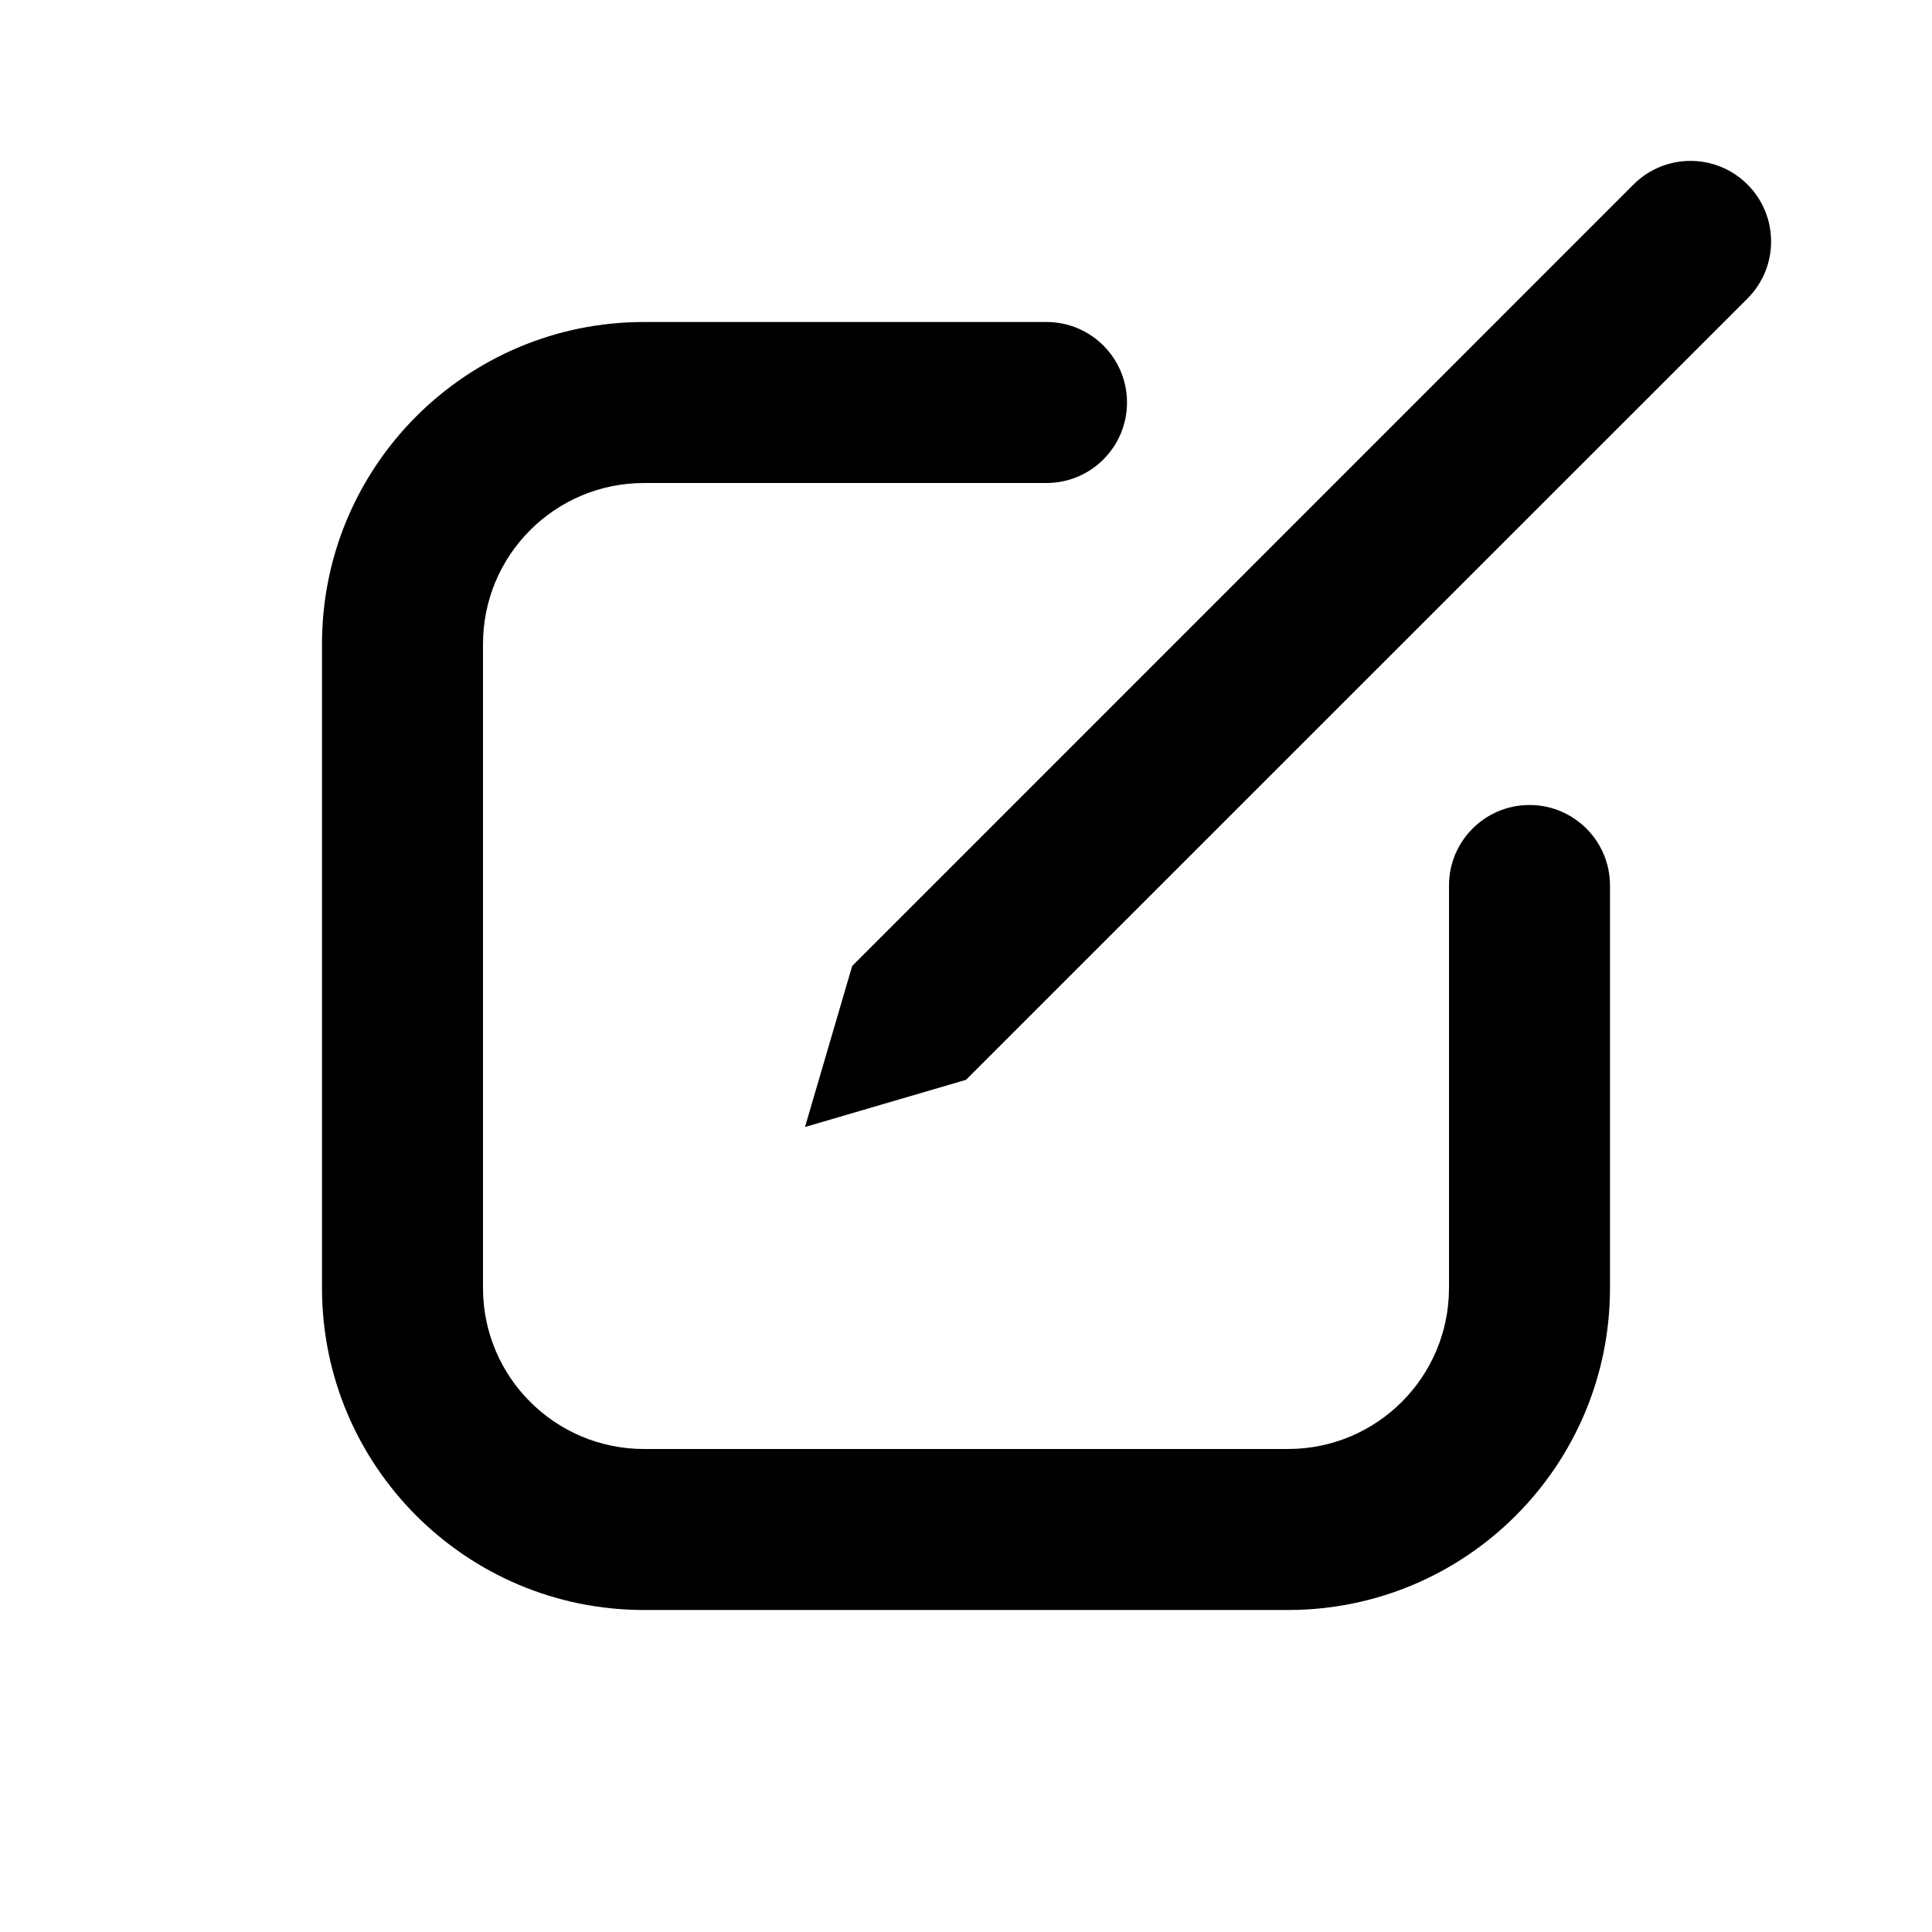
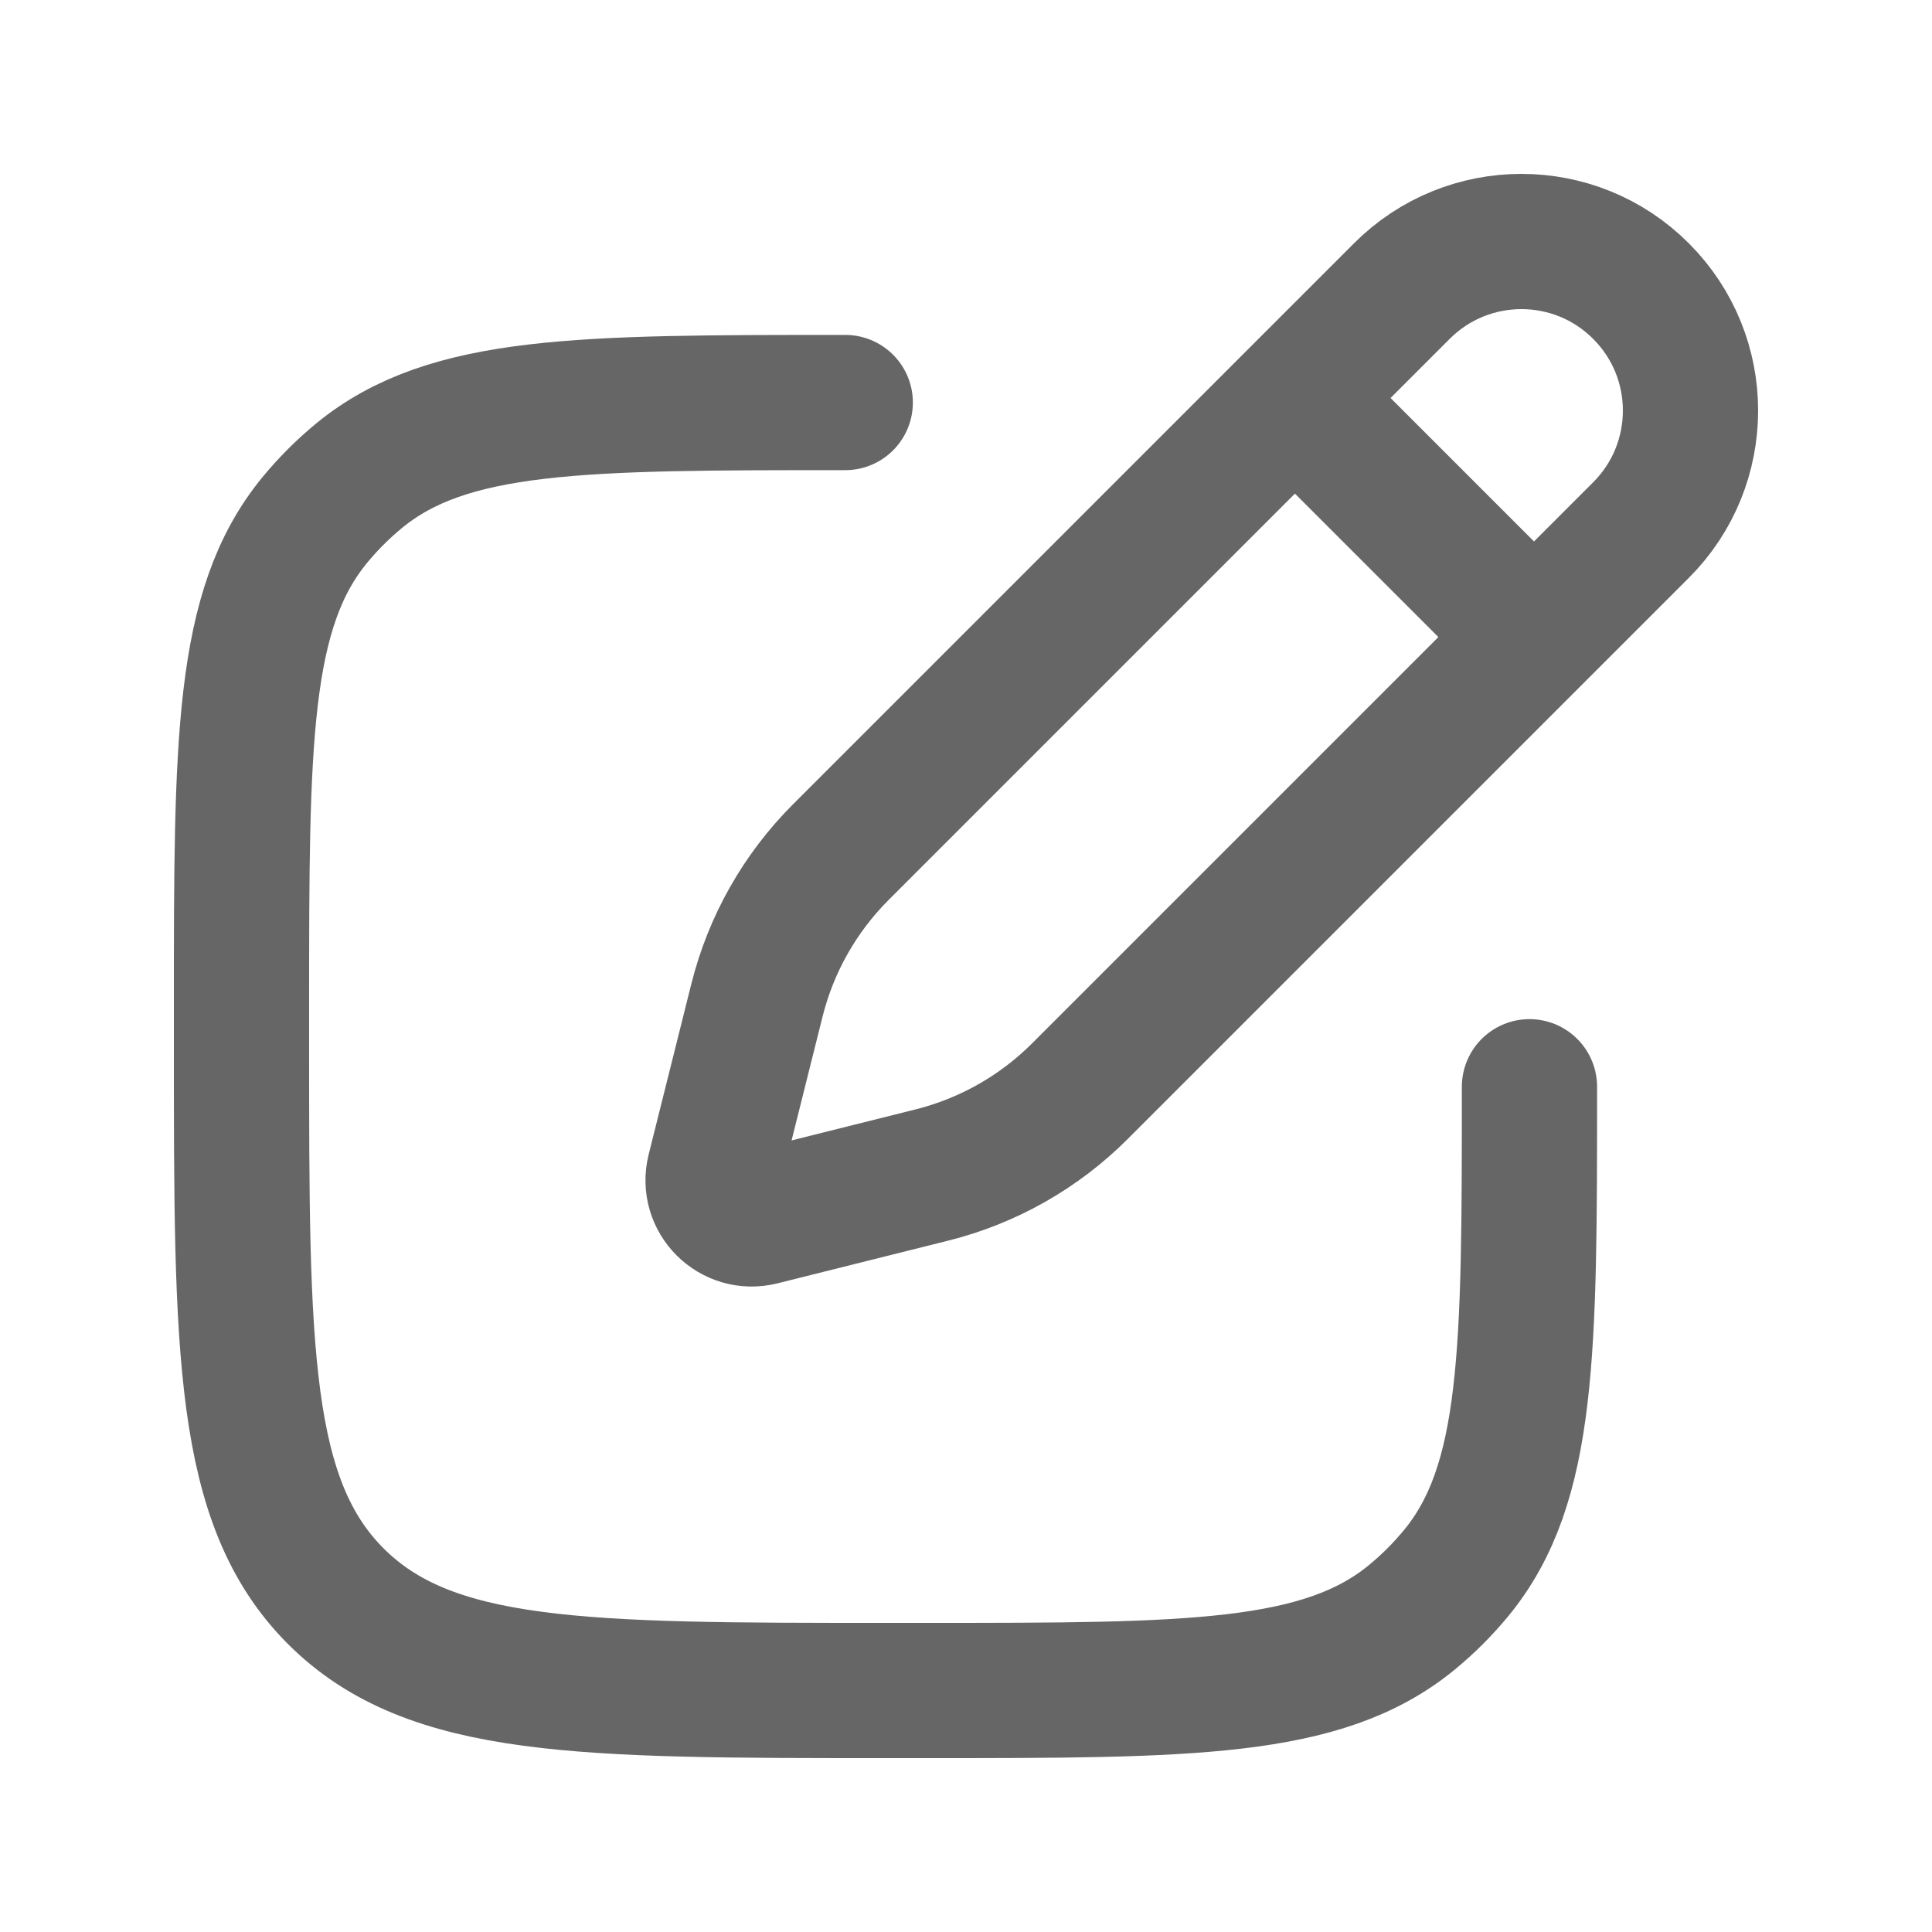
- <svg xmlns="http://www.w3.org/2000/svg" width="32" height="32" viewBox="0 0 12 12">
-   <path fill="currentColor" d="M10.854 1.854a.5.5 0 0 0-.708-.708L5.293 6L5 7l1-.293zM6.5 2a.5.5 0 0 1 0 1H4a1 1 0 0 0-1 1v4a1 1 0 0 0 1 1h4a1 1 0 0 0 1-1V5.5a.5.5 0 0 1 1 0V8a2 2 0 0 1-2 2H4a2 2 0 0 1-2-2V4a2 2 0 0 1 2-2z" />
+ <svg xmlns="http://www.w3.org/2000/svg" width="20px" height="20px" viewBox="0 0 20 20" version="1.1">
+   <g id="compose" stroke="none" fill="none" fill-rule="evenodd" stroke-linejoin="round" stroke-width="1">
+     <g id="Group" transform="translate(2.5, 2.5)" stroke="#666666">
+       <path d="M11.187,1.338 L12.012,0.513 C12.696,-0.171 13.804,-0.171 14.487,0.513 C15.171,1.196 15.171,2.304 14.487,2.988 L13.662,3.813 M11.187,1.338 L6.204,6.321 C5.781,6.744 5.481,7.274 5.336,7.854 L4.894,9.621 C4.821,9.914 5.086,10.179 5.379,10.106 L7.146,9.664 C7.726,9.519 8.256,9.219 8.679,8.796 L13.662,3.813 M10.905,1.62 L13.38,4.095" id="Shape" stroke-width="1.4" />
+       <path d="M13.333,8.75 C13.333,11.49 13.333,12.859 12.577,13.781 C12.438,13.95 12.283,14.105 12.115,14.243 C11.193,15 9.823,15 7.083,15 L6.667,15 C3.524,15 1.953,15 0.976,14.024 C0,13.047 0,11.476 0,8.333 L0,7.917 C0,5.177 0,3.807 0.757,2.885 C0.895,2.717 1.05,2.562 1.219,2.423 C2.141,1.667 3.51,1.667 6.25,1.667" id="Path" stroke-width="1.4" stroke-linecap="round" />
+     </g>
+   </g>
</svg>
